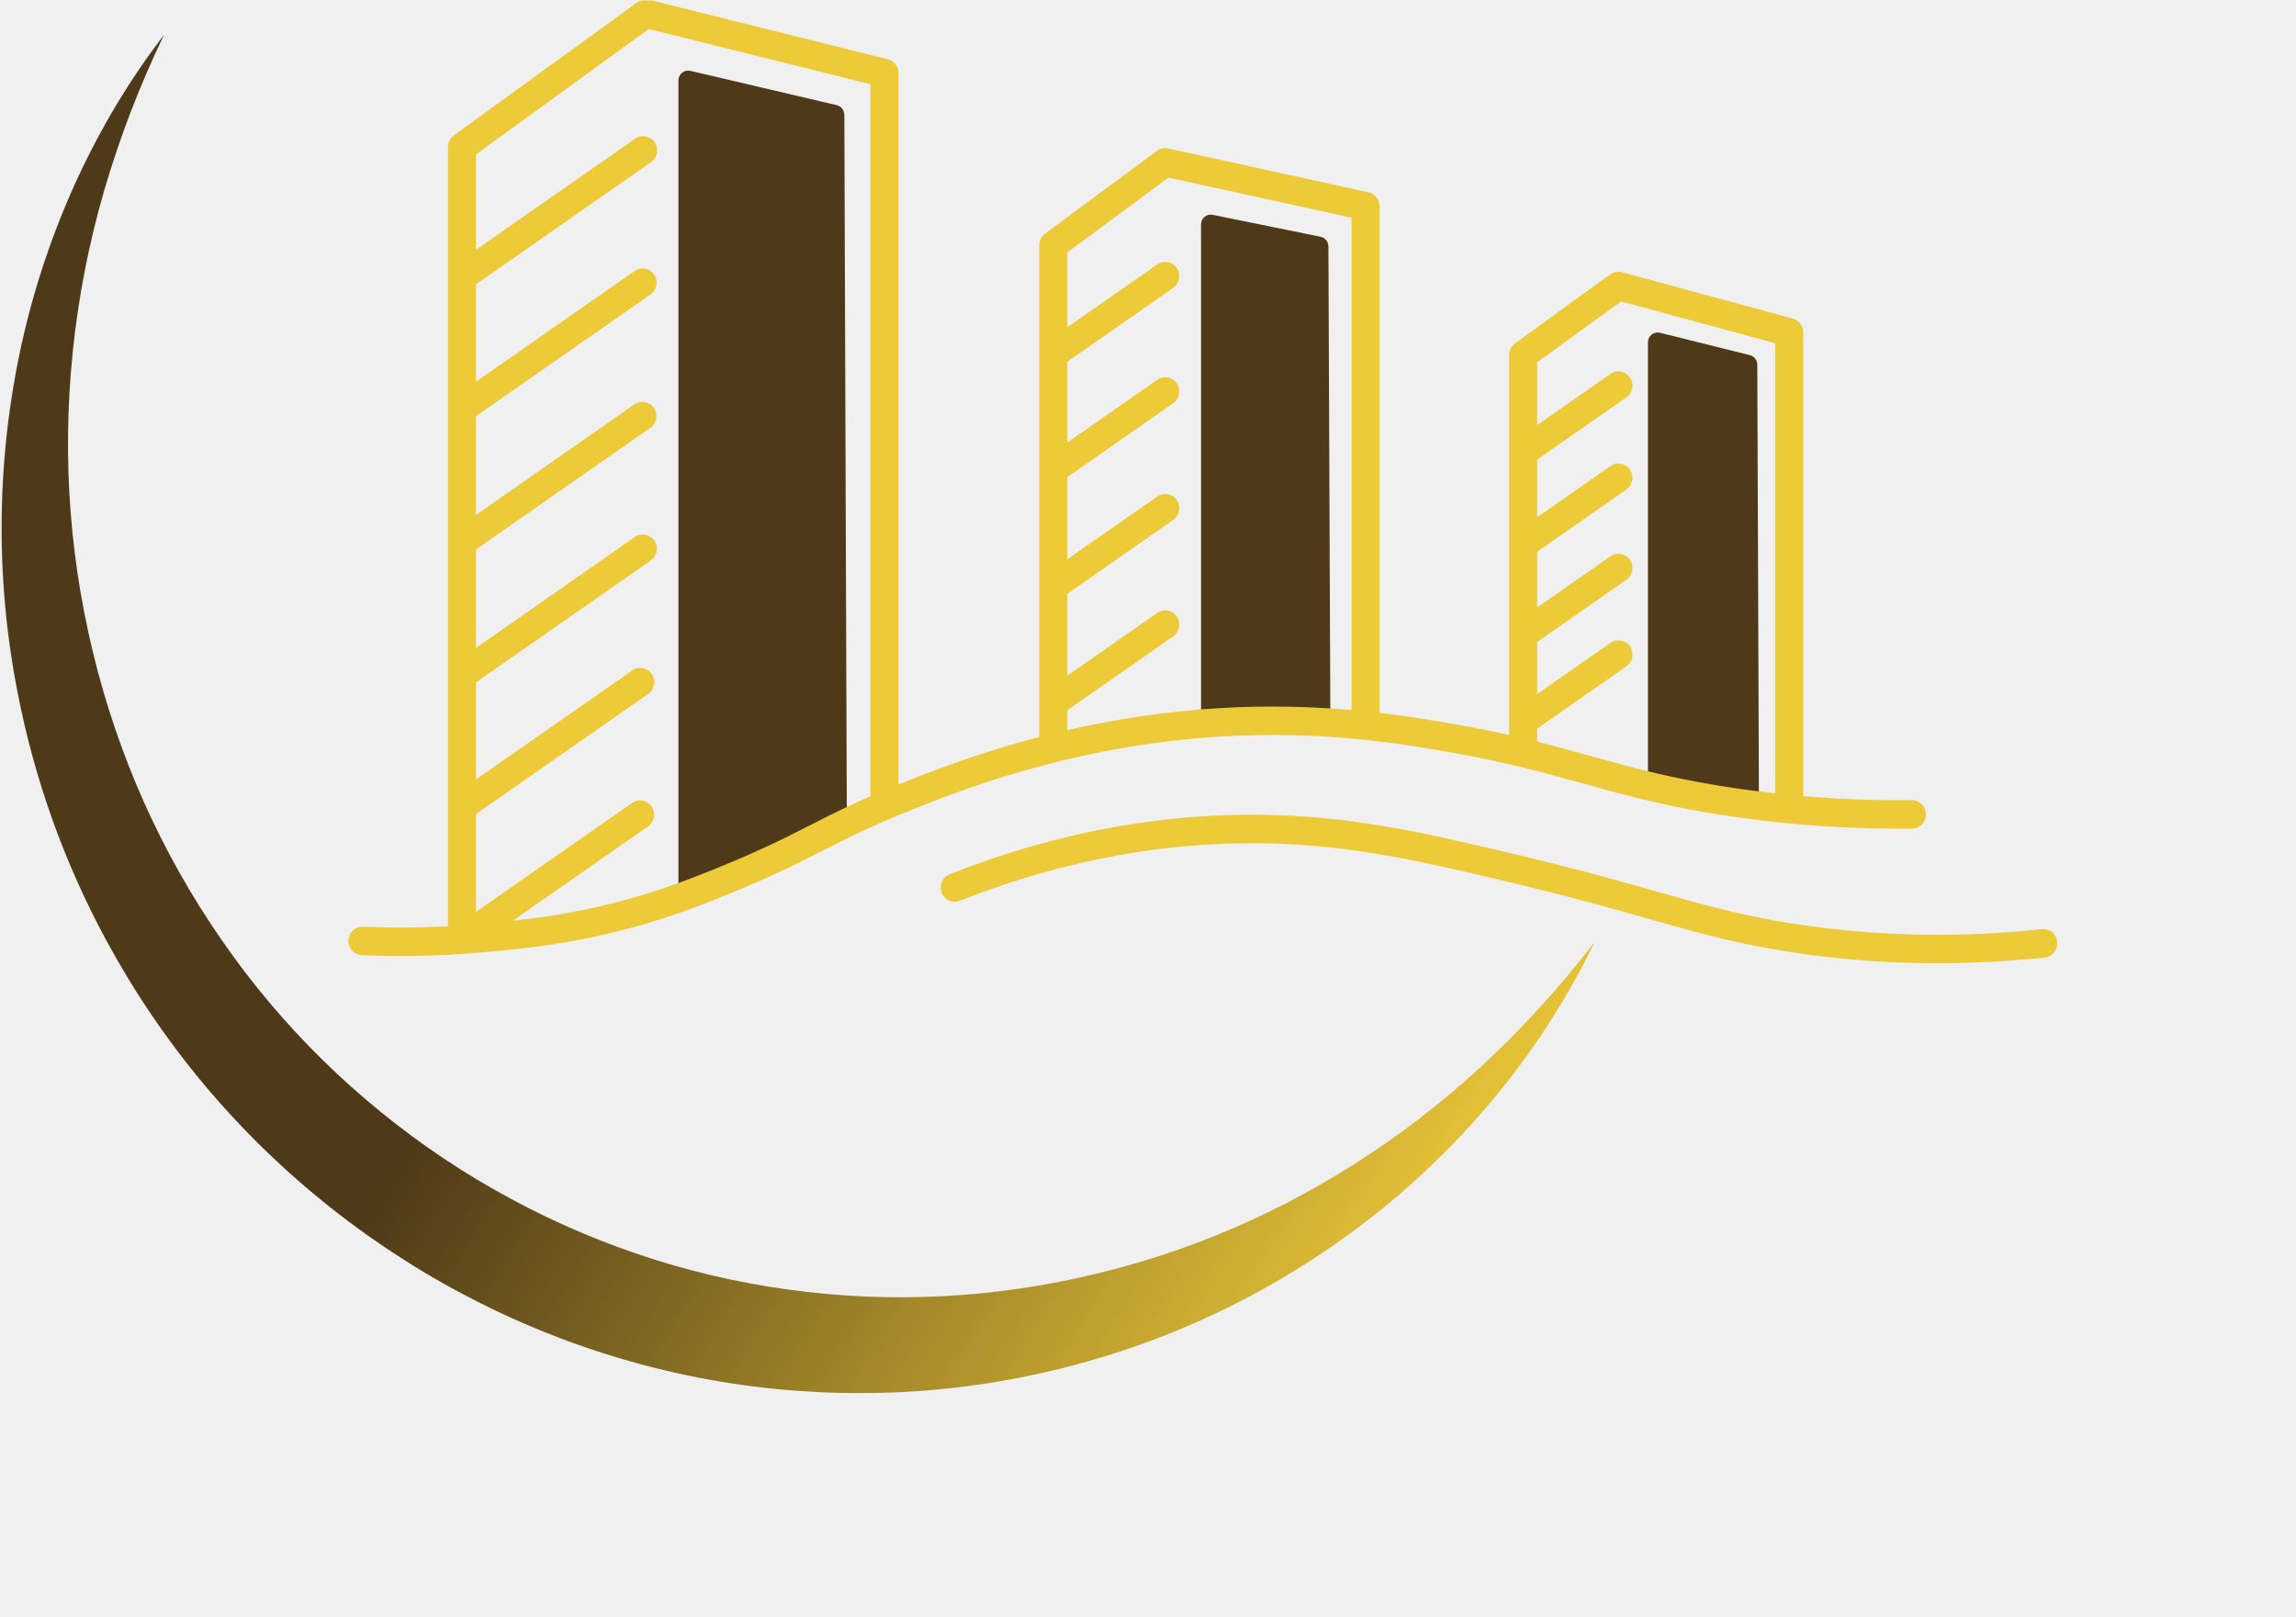
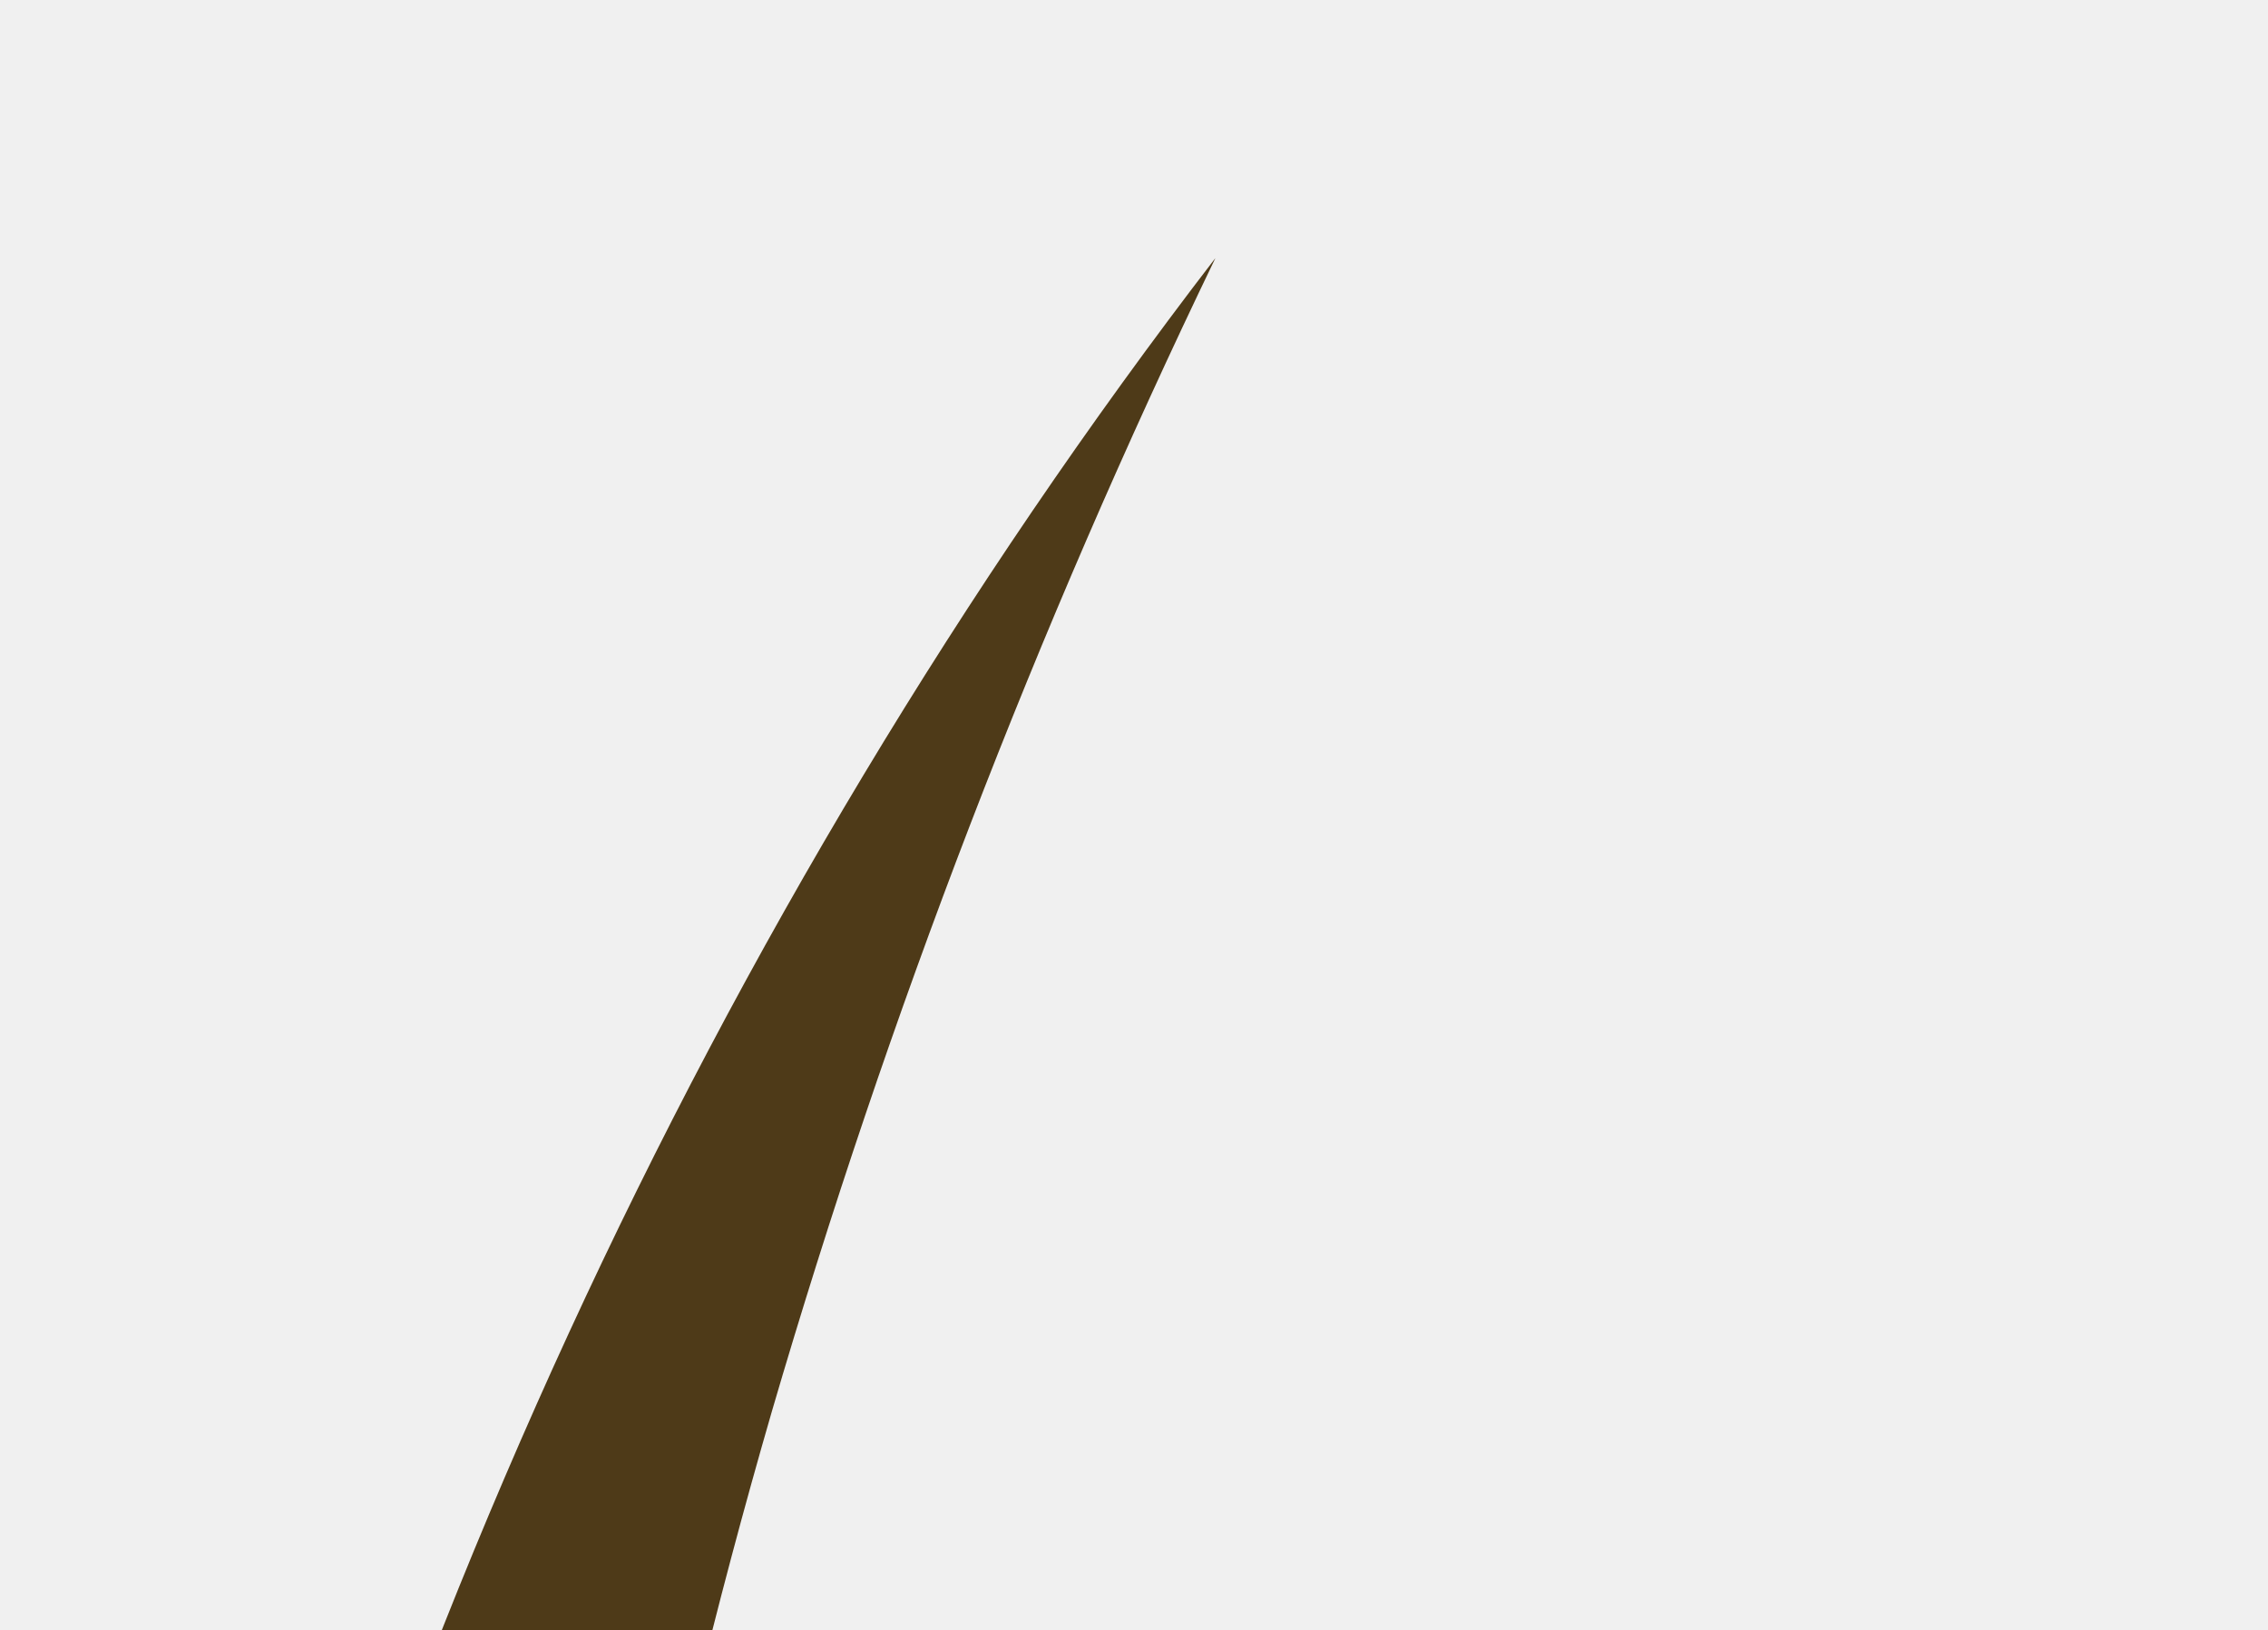
- <svg xmlns="http://www.w3.org/2000/svg" width="240" height="169" viewBox="0 0 240 169" fill="none">
+ <svg xmlns="http://www.w3.org/2000/svg" width="32" height="23" viewBox="0 0 32 23" fill="none">
  <path d="M183.861 84.023L172.258 81.739V35.79C172.258 35.123 172.877 34.632 173.515 34.788L182.916 37.133C183.368 37.247 183.689 37.658 183.689 38.136C183.745 55.719 183.805 66.218 183.861 84.023Z" fill="#4E3A18" />
  <path d="M88.52 86.317L70.915 94.971V8.413C70.915 7.751 71.52 7.259 72.158 7.406C77.261 8.602 82.364 9.799 87.472 10.995C87.929 11.104 88.254 11.52 88.259 12.003C88.343 40.586 88.431 57.507 88.52 86.317ZM138.859 25.76C138.854 25.273 138.514 24.847 138.039 24.753C134.282 23.986 130.519 23.225 126.757 22.459C126.128 22.331 125.546 22.818 125.546 23.471V76.163L139.059 74.905C138.994 55.837 138.924 44.601 138.859 25.76Z" fill="#4E3A18" />
  <mask id="mask0_185_165" style="mask-type:luminance" maskUnits="userSpaceOnUse" x="36" y="0" width="180" height="101">
    <path d="M36.356 0H215.156V100.788H36.356V0Z" fill="white" />
  </mask>
  <g mask="url(#mask0_185_165)">
    <path d="M152.082 78.741C157.619 79.729 161.595 80.836 165.446 81.904C170.209 83.229 174.712 84.482 181.766 85.47C187.768 86.312 193.858 86.7 199.874 86.634C200.68 86.624 201.332 85.948 201.322 85.125C201.313 84.307 200.656 83.654 199.855 83.654C199.851 83.654 199.842 83.654 199.837 83.654C196.075 83.701 192.28 83.56 188.494 83.233V34.74C188.494 34.707 188.485 34.679 188.485 34.646C188.48 34.594 188.476 34.537 188.466 34.485C188.462 34.438 188.448 34.395 188.434 34.348C188.424 34.301 188.41 34.253 188.392 34.211C188.373 34.163 188.355 34.121 188.331 34.078C188.313 34.036 188.289 33.993 188.266 33.955C188.243 33.913 188.215 33.875 188.187 33.837C188.154 33.799 188.126 33.761 188.094 33.728C188.061 33.691 188.029 33.662 187.996 33.629C187.959 33.596 187.922 33.568 187.884 33.539C187.847 33.511 187.805 33.483 187.763 33.459C187.721 33.435 187.684 33.412 187.642 33.393C187.591 33.369 187.544 33.355 187.493 33.336C187.461 33.326 187.437 33.312 187.405 33.303L169.557 28.465C169.054 28.328 168.547 28.474 168.193 28.805C168.114 28.843 168.035 28.886 167.956 28.938L158.359 35.904C158.354 35.904 158.354 35.904 158.354 35.904C158.354 35.909 158.354 35.909 158.354 35.909H158.35C158.056 36.126 157.865 36.434 157.786 36.769C157.768 36.831 157.758 36.897 157.754 36.963C157.744 37.02 157.744 37.077 157.744 37.133V76.844C156.166 76.49 154.466 76.14 152.585 75.808C150.518 75.44 147.678 74.934 144.209 74.532V21.579C144.209 21.575 144.209 21.575 144.209 21.575V21.56C144.209 21.532 144.199 21.503 144.199 21.48C144.195 21.409 144.19 21.338 144.176 21.272C144.171 21.229 144.153 21.187 144.139 21.144C144.125 21.097 144.116 21.045 144.097 20.997C144.078 20.95 144.05 20.908 144.027 20.865C144.008 20.823 143.99 20.78 143.962 20.742C143.939 20.704 143.906 20.666 143.878 20.633C143.845 20.596 143.818 20.553 143.785 20.52C143.757 20.487 143.72 20.458 143.687 20.43C143.645 20.397 143.613 20.364 143.571 20.335C143.529 20.307 143.482 20.283 143.44 20.26C143.398 20.236 143.361 20.212 143.324 20.194C143.259 20.17 143.194 20.151 143.128 20.132C143.105 20.123 143.077 20.113 143.049 20.104H143.04C143.035 20.104 143.035 20.104 143.035 20.104L122.115 15.516C122.105 15.512 122.091 15.512 122.077 15.512C122.026 15.502 121.97 15.498 121.915 15.493C121.873 15.488 121.831 15.483 121.789 15.483C121.738 15.483 121.691 15.493 121.64 15.498C121.593 15.502 121.551 15.507 121.505 15.516C121.458 15.526 121.412 15.54 121.365 15.559C121.323 15.573 121.277 15.583 121.235 15.601C121.193 15.62 121.156 15.644 121.114 15.668C121.067 15.691 121.021 15.715 120.979 15.743C120.969 15.753 120.955 15.758 120.946 15.767L109.24 24.426H109.236C109.236 24.431 109.236 24.431 109.236 24.431H109.231C108.938 24.653 108.747 24.965 108.672 25.306C108.672 25.306 108.672 25.306 108.672 25.311C108.658 25.363 108.649 25.415 108.644 25.471C108.64 25.528 108.635 25.59 108.635 25.651V77.052C102.042 78.769 96.966 80.784 93.916 82.023V7.638C93.916 7.6 93.907 7.567 93.907 7.534C93.903 7.477 93.898 7.42 93.889 7.368C93.879 7.321 93.865 7.278 93.856 7.231C93.842 7.184 93.828 7.136 93.809 7.094C93.791 7.046 93.772 7.004 93.749 6.961C93.726 6.919 93.707 6.876 93.684 6.838C93.656 6.796 93.628 6.758 93.6 6.725C93.567 6.682 93.539 6.644 93.507 6.611C93.474 6.578 93.442 6.55 93.409 6.517C93.372 6.484 93.335 6.451 93.293 6.422C93.255 6.394 93.213 6.37 93.171 6.347C93.13 6.323 93.092 6.299 93.05 6.28C92.999 6.257 92.948 6.243 92.892 6.224C92.859 6.214 92.832 6.2 92.799 6.19L68.256 0.08C68.046 0.028 67.841 0.028 67.641 0.066C67.264 -0.009 66.859 0.066 66.519 0.312L47.438 14.159C47.438 14.159 47.438 14.159 47.433 14.159V14.164C47.428 14.164 47.428 14.164 47.428 14.164C47.428 14.164 47.424 14.164 47.424 14.169C47.126 14.391 46.935 14.708 46.86 15.048C46.851 15.091 46.842 15.138 46.837 15.181C46.828 15.252 46.823 15.318 46.823 15.389V96.844C43.862 97 40.886 97.019 37.939 96.891C37.124 96.849 36.449 97.492 36.412 98.315C36.379 99.133 37.003 99.828 37.813 99.866C39.178 99.923 40.547 99.956 41.92 99.956C44.97 99.956 48.025 99.809 51.051 99.511L51.745 99.445C55.912 99.052 63.674 98.315 73.238 94.631C79.789 92.1 82.96 90.483 86.029 88.918C88.445 87.688 90.722 86.525 94.559 84.969C99.742 82.865 111.88 77.937 127.702 77C138.696 76.357 147.072 77.847 152.082 78.741ZM160.678 76.173C160.682 76.168 160.692 76.163 160.701 76.159L170.009 69.665C170.675 69.202 170.842 68.27 170.386 67.594C169.925 66.918 169.012 66.743 168.347 67.211L160.678 72.564V67.121L170.009 60.614C170.675 60.145 170.842 59.219 170.386 58.542C169.925 57.861 169.012 57.691 168.347 58.155L160.678 63.508V57.691L170.009 51.179C170.675 50.716 170.842 49.789 170.386 49.112C169.925 48.431 169.012 48.261 168.347 48.725L160.678 54.078V48.048C160.692 48.034 160.71 48.029 160.729 48.015L170.009 41.541C170.675 41.078 170.842 40.151 170.386 39.47C169.925 38.793 169.012 38.618 168.347 39.087L160.678 44.44V37.881L169.45 31.515L185.561 35.885V82.94C184.429 82.817 183.298 82.68 182.171 82.519C175.303 81.559 170.889 80.33 166.219 79.029C164.445 78.537 162.643 78.036 160.678 77.544V76.173ZM84.711 86.26C81.713 87.787 78.607 89.372 72.2 91.845C64.428 94.839 57.873 95.808 53.593 96.267L67.744 86.397C68.41 85.934 68.577 85.007 68.121 84.326C67.66 83.65 66.747 83.479 66.081 83.943L49.757 95.335V85.106L67.762 72.545C68.428 72.077 68.596 71.15 68.139 70.474C67.678 69.798 66.766 69.623 66.1 70.091L49.757 81.493V71.344L68.028 58.599C68.694 58.131 68.866 57.204 68.405 56.528C67.949 55.847 67.036 55.676 66.365 56.14L49.757 67.731V57.445L67.977 44.733C68.647 44.265 68.815 43.338 68.358 42.662C67.897 41.981 66.985 41.811 66.319 42.274L49.757 53.832V43.513L68.004 30.782C68.67 30.319 68.838 29.392 68.382 28.711C67.921 28.035 67.013 27.864 66.342 28.328L49.757 39.9V29.723L68.051 16.954C68.722 16.491 68.889 15.564 68.433 14.883C67.972 14.206 67.059 14.036 66.393 14.5L49.757 26.11V16.136L67.814 3.036L90.983 8.806V83.248C88.441 84.354 86.615 85.286 84.711 86.26ZM111.568 76.338V74.253L122.636 66.53C123.307 66.062 123.474 65.135 123.018 64.459C122.557 63.778 121.644 63.607 120.979 64.071L111.568 70.64V62.084L122.636 54.357C123.307 53.894 123.474 52.967 123.018 52.286C122.557 51.609 121.644 51.439 120.979 51.903L111.568 58.467V49.883L122.636 42.16C123.307 41.692 123.474 40.765 123.018 40.089C122.557 39.408 121.644 39.238 120.979 39.701L111.568 46.27V37.819H111.573L122.636 30.096C123.307 29.628 123.474 28.701 123.018 28.025C122.557 27.349 121.644 27.174 120.979 27.642L111.568 34.206V26.389L122.138 18.567L141.275 22.762V74.234C137.294 73.888 132.661 73.728 127.535 74.03C121.658 74.376 116.29 75.255 111.568 76.338ZM213.74 100.107C209.983 100.504 206.239 100.703 202.524 100.703C198.067 100.703 193.658 100.419 189.332 99.847C182.464 98.934 178.334 97.766 172.621 96.144C168.761 95.047 163.951 93.685 156.967 92.039L156.836 92.006C149.251 90.218 142.09 88.53 133.807 88.213C122.669 87.787 111.401 89.793 100.328 94.177C99.574 94.475 98.726 94.096 98.428 93.33C98.135 92.564 98.508 91.703 99.262 91.401C110.712 86.87 122.371 84.794 133.918 85.239C142.481 85.565 149.778 87.286 157.498 89.107L157.633 89.135C164.678 90.795 169.52 92.171 173.413 93.273C179.009 94.862 183.051 96.012 189.71 96.891C197.416 97.913 205.401 97.998 213.433 97.147C214.248 97.061 214.96 97.653 215.044 98.471C215.128 99.289 214.546 100.022 213.74 100.107Z" fill="#EDCA38" />
  </g>
  <mask id="mask1_185_165" style="mask-type:luminance" maskUnits="userSpaceOnUse" x="0" y="2" width="167" height="144">
    <path d="M0 2.828H166.88V145.687H0V2.828Z" fill="white" />
  </mask>
  <g mask="url(#mask1_185_165)">
    <mask id="mask2_185_165" style="mask-type:luminance" maskUnits="userSpaceOnUse" x="-34" y="2" width="202" height="179">
      <path d="M16.083 2.97L167.732 99.18L117.999 180.039L-33.646 83.829L16.083 2.97Z" fill="white" />
    </mask>
    <g mask="url(#mask2_185_165)">
      <mask id="mask3_185_165" style="mask-type:luminance" maskUnits="userSpaceOnUse" x="-34" y="2" width="202" height="178">
        <path d="M-33.544 83.664L118.101 179.869L167.835 99.01L16.19 2.8L-33.544 83.664Z" fill="white" />
      </mask>
      <g mask="url(#mask3_185_165)">
        <mask id="mask4_185_165" style="mask-type:luminance" maskUnits="userSpaceOnUse" x="0" y="3" width="167" height="143">
          <path d="M17.149 3.641C10.006 12.934 4.922 24.057 2.286 35.852C0.964 41.83 0.261 47.883 0.177 54.007C0.098 60.131 0.638 66.199 1.802 72.21C3.567 81.379 6.658 90.058 11.072 98.249C11.808 99.601 12.576 100.944 13.377 102.268C14.178 103.588 15.012 104.888 15.882 106.165C19.37 111.301 23.342 116.021 27.788 120.324C30.009 122.471 32.333 124.5 34.754 126.411C37.175 128.321 39.694 130.099 42.283 131.755C44.877 133.41 47.564 134.909 50.311 136.29C53.058 137.671 55.88 138.891 58.752 139.983C61.625 141.062 64.55 141.993 67.516 142.774C70.482 143.554 73.476 144.173 76.507 144.637C78.02 144.869 79.533 145.062 81.056 145.214C82.574 145.365 84.101 145.474 85.624 145.55C94.811 145.989 103.844 145.006 112.728 142.599C118.557 141.024 124.164 138.858 129.551 136.096C134.933 133.334 139.981 130.038 144.688 126.207C153.973 118.622 161.581 109.102 166.666 98.504C163.132 103.115 159.244 107.39 155.002 111.344C150.825 115.217 146.341 118.678 141.541 121.719C132.037 127.754 121.78 131.849 110.772 134.006C99.932 136.124 89.083 136.172 78.23 134.148C72.884 133.14 67.683 131.636 62.622 129.631C60.103 128.633 57.63 127.522 55.209 126.283C52.788 125.049 50.427 123.706 48.127 122.254C45.831 120.792 43.601 119.232 41.45 117.562C39.299 115.898 37.222 114.129 35.234 112.266C31.239 108.525 27.625 104.439 24.394 100.003C17.838 90.98 13.117 81.058 10.234 70.238C7.315 59.242 6.44 48.081 7.608 36.755C8.195 31.042 9.294 25.429 10.891 19.915C12.53 14.315 14.616 8.891 17.149 3.641Z" fill="white" />
        </mask>
        <g mask="url(#mask4_185_165)">
          <path d="M-62.873 106.037L46.846 -72.37L229.642 43.593L119.917 222.006L-62.873 106.037Z" fill="url(#paint0_linear_185_165)" />
        </g>
      </g>
    </g>
  </g>
  <defs>
    <linearGradient id="paint0_linear_185_165" x1="-19.927" y1="36.202" x2="164.448" y2="149.596" gradientUnits="userSpaceOnUse">
      <stop stop-color="#4E3A18" />
      <stop offset="0.25" stop-color="#4E3A18" />
      <stop offset="0.375" stop-color="#4E3A18" />
      <stop offset="0.438" stop-color="#4E3A18" />
      <stop offset="0.445" stop-color="#4E3A18" />
      <stop offset="0.449" stop-color="#4F3A18" />
      <stop offset="0.453" stop-color="#4F3B18" />
      <stop offset="0.457" stop-color="#503C18" />
      <stop offset="0.461" stop-color="#523D19" />
      <stop offset="0.465" stop-color="#533F19" />
      <stop offset="0.469" stop-color="#544019" />
      <stop offset="0.473" stop-color="#56411A" />
      <stop offset="0.477" stop-color="#57421A" />
      <stop offset="0.48" stop-color="#59431A" />
      <stop offset="0.484" stop-color="#5A451A" />
      <stop offset="0.488" stop-color="#5B461B" />
      <stop offset="0.492" stop-color="#5D471B" />
      <stop offset="0.496" stop-color="#5E481B" />
      <stop offset="0.5" stop-color="#5F4A1B" />
      <stop offset="0.504" stop-color="#614B1C" />
      <stop offset="0.508" stop-color="#624C1C" />
      <stop offset="0.512" stop-color="#634D1C" />
      <stop offset="0.516" stop-color="#654E1D" />
      <stop offset="0.52" stop-color="#66501D" />
      <stop offset="0.523" stop-color="#67511D" />
      <stop offset="0.527" stop-color="#69521D" />
      <stop offset="0.531" stop-color="#6A531E" />
      <stop offset="0.535" stop-color="#6B551E" />
      <stop offset="0.539" stop-color="#6D561E" />
      <stop offset="0.543" stop-color="#6E571E" />
      <stop offset="0.547" stop-color="#6F581F" />
      <stop offset="0.551" stop-color="#71591F" />
      <stop offset="0.555" stop-color="#725B1F" />
      <stop offset="0.559" stop-color="#735C20" />
      <stop offset="0.562" stop-color="#755D20" />
      <stop offset="0.566" stop-color="#765E20" />
      <stop offset="0.57" stop-color="#786020" />
      <stop offset="0.574" stop-color="#796121" />
      <stop offset="0.578" stop-color="#7A6221" />
      <stop offset="0.582" stop-color="#7C6321" />
      <stop offset="0.586" stop-color="#7D6421" />
      <stop offset="0.59" stop-color="#7E6622" />
      <stop offset="0.594" stop-color="#806722" />
      <stop offset="0.598" stop-color="#816822" />
      <stop offset="0.602" stop-color="#826923" />
      <stop offset="0.605" stop-color="#846B23" />
      <stop offset="0.609" stop-color="#856C23" />
      <stop offset="0.613" stop-color="#866D23" />
      <stop offset="0.617" stop-color="#886E24" />
      <stop offset="0.621" stop-color="#896F24" />
      <stop offset="0.625" stop-color="#8A7124" />
      <stop offset="0.629" stop-color="#8C7224" />
      <stop offset="0.633" stop-color="#8D7325" />
      <stop offset="0.637" stop-color="#8E7425" />
      <stop offset="0.641" stop-color="#907625" />
      <stop offset="0.645" stop-color="#917726" />
      <stop offset="0.648" stop-color="#927826" />
      <stop offset="0.652" stop-color="#947926" />
      <stop offset="0.656" stop-color="#957A26" />
      <stop offset="0.66" stop-color="#977C27" />
      <stop offset="0.664" stop-color="#987D27" />
      <stop offset="0.668" stop-color="#997E27" />
      <stop offset="0.672" stop-color="#9B7F27" />
      <stop offset="0.676" stop-color="#9C8028" />
      <stop offset="0.68" stop-color="#9D8228" />
      <stop offset="0.684" stop-color="#9F8328" />
      <stop offset="0.688" stop-color="#A08429" />
      <stop offset="0.691" stop-color="#A18529" />
      <stop offset="0.695" stop-color="#A38729" />
      <stop offset="0.699" stop-color="#A48829" />
      <stop offset="0.703" stop-color="#A5892A" />
      <stop offset="0.707" stop-color="#A78A2A" />
      <stop offset="0.711" stop-color="#A88B2A" />
      <stop offset="0.715" stop-color="#A98D2A" />
      <stop offset="0.719" stop-color="#AB8E2B" />
      <stop offset="0.723" stop-color="#AC8F2B" />
      <stop offset="0.727" stop-color="#AD902B" />
      <stop offset="0.73" stop-color="#AF922C" />
      <stop offset="0.734" stop-color="#B0932C" />
      <stop offset="0.738" stop-color="#B1942C" />
      <stop offset="0.742" stop-color="#B3952C" />
      <stop offset="0.746" stop-color="#B4962D" />
      <stop offset="0.75" stop-color="#B5982D" />
      <stop offset="0.754" stop-color="#B7992D" />
      <stop offset="0.758" stop-color="#B89A2D" />
      <stop offset="0.762" stop-color="#BA9B2E" />
      <stop offset="0.766" stop-color="#BB9D2E" />
      <stop offset="0.77" stop-color="#BC9E2E" />
      <stop offset="0.773" stop-color="#BE9F2F" />
      <stop offset="0.777" stop-color="#BFA02F" />
      <stop offset="0.781" stop-color="#C0A12F" />
      <stop offset="0.785" stop-color="#C2A32F" />
      <stop offset="0.789" stop-color="#C3A430" />
      <stop offset="0.793" stop-color="#C4A530" />
      <stop offset="0.797" stop-color="#C6A630" />
      <stop offset="0.801" stop-color="#C7A830" />
      <stop offset="0.805" stop-color="#C8A931" />
      <stop offset="0.809" stop-color="#CAAA31" />
      <stop offset="0.812" stop-color="#CBAB31" />
      <stop offset="0.816" stop-color="#CCAC32" />
      <stop offset="0.82" stop-color="#CEAE32" />
      <stop offset="0.824" stop-color="#CFAF32" />
      <stop offset="0.828" stop-color="#D0B032" />
      <stop offset="0.832" stop-color="#D2B133" />
      <stop offset="0.836" stop-color="#D3B333" />
      <stop offset="0.84" stop-color="#D4B433" />
      <stop offset="0.844" stop-color="#D6B533" />
      <stop offset="0.848" stop-color="#D7B634" />
      <stop offset="0.852" stop-color="#D9B734" />
      <stop offset="0.855" stop-color="#DAB934" />
      <stop offset="0.859" stop-color="#DBBA35" />
      <stop offset="0.863" stop-color="#DDBB35" />
      <stop offset="0.867" stop-color="#DEBC35" />
      <stop offset="0.871" stop-color="#DFBE35" />
      <stop offset="0.875" stop-color="#E1BF36" />
      <stop offset="0.879" stop-color="#E2C036" />
      <stop offset="0.883" stop-color="#E3C136" />
      <stop offset="0.887" stop-color="#E5C236" />
      <stop offset="0.891" stop-color="#E6C437" />
      <stop offset="0.895" stop-color="#E7C537" />
      <stop offset="0.898" stop-color="#E9C637" />
      <stop offset="0.902" stop-color="#EAC738" />
      <stop offset="0.906" stop-color="#EBC938" />
      <stop offset="0.91" stop-color="#ECC938" />
      <stop offset="0.914" stop-color="#EDCA38" />
      <stop offset="0.922" stop-color="#EDCA38" />
      <stop offset="0.938" stop-color="#EDCA38" />
      <stop offset="1" stop-color="#EDCA38" />
    </linearGradient>
  </defs>
</svg>
